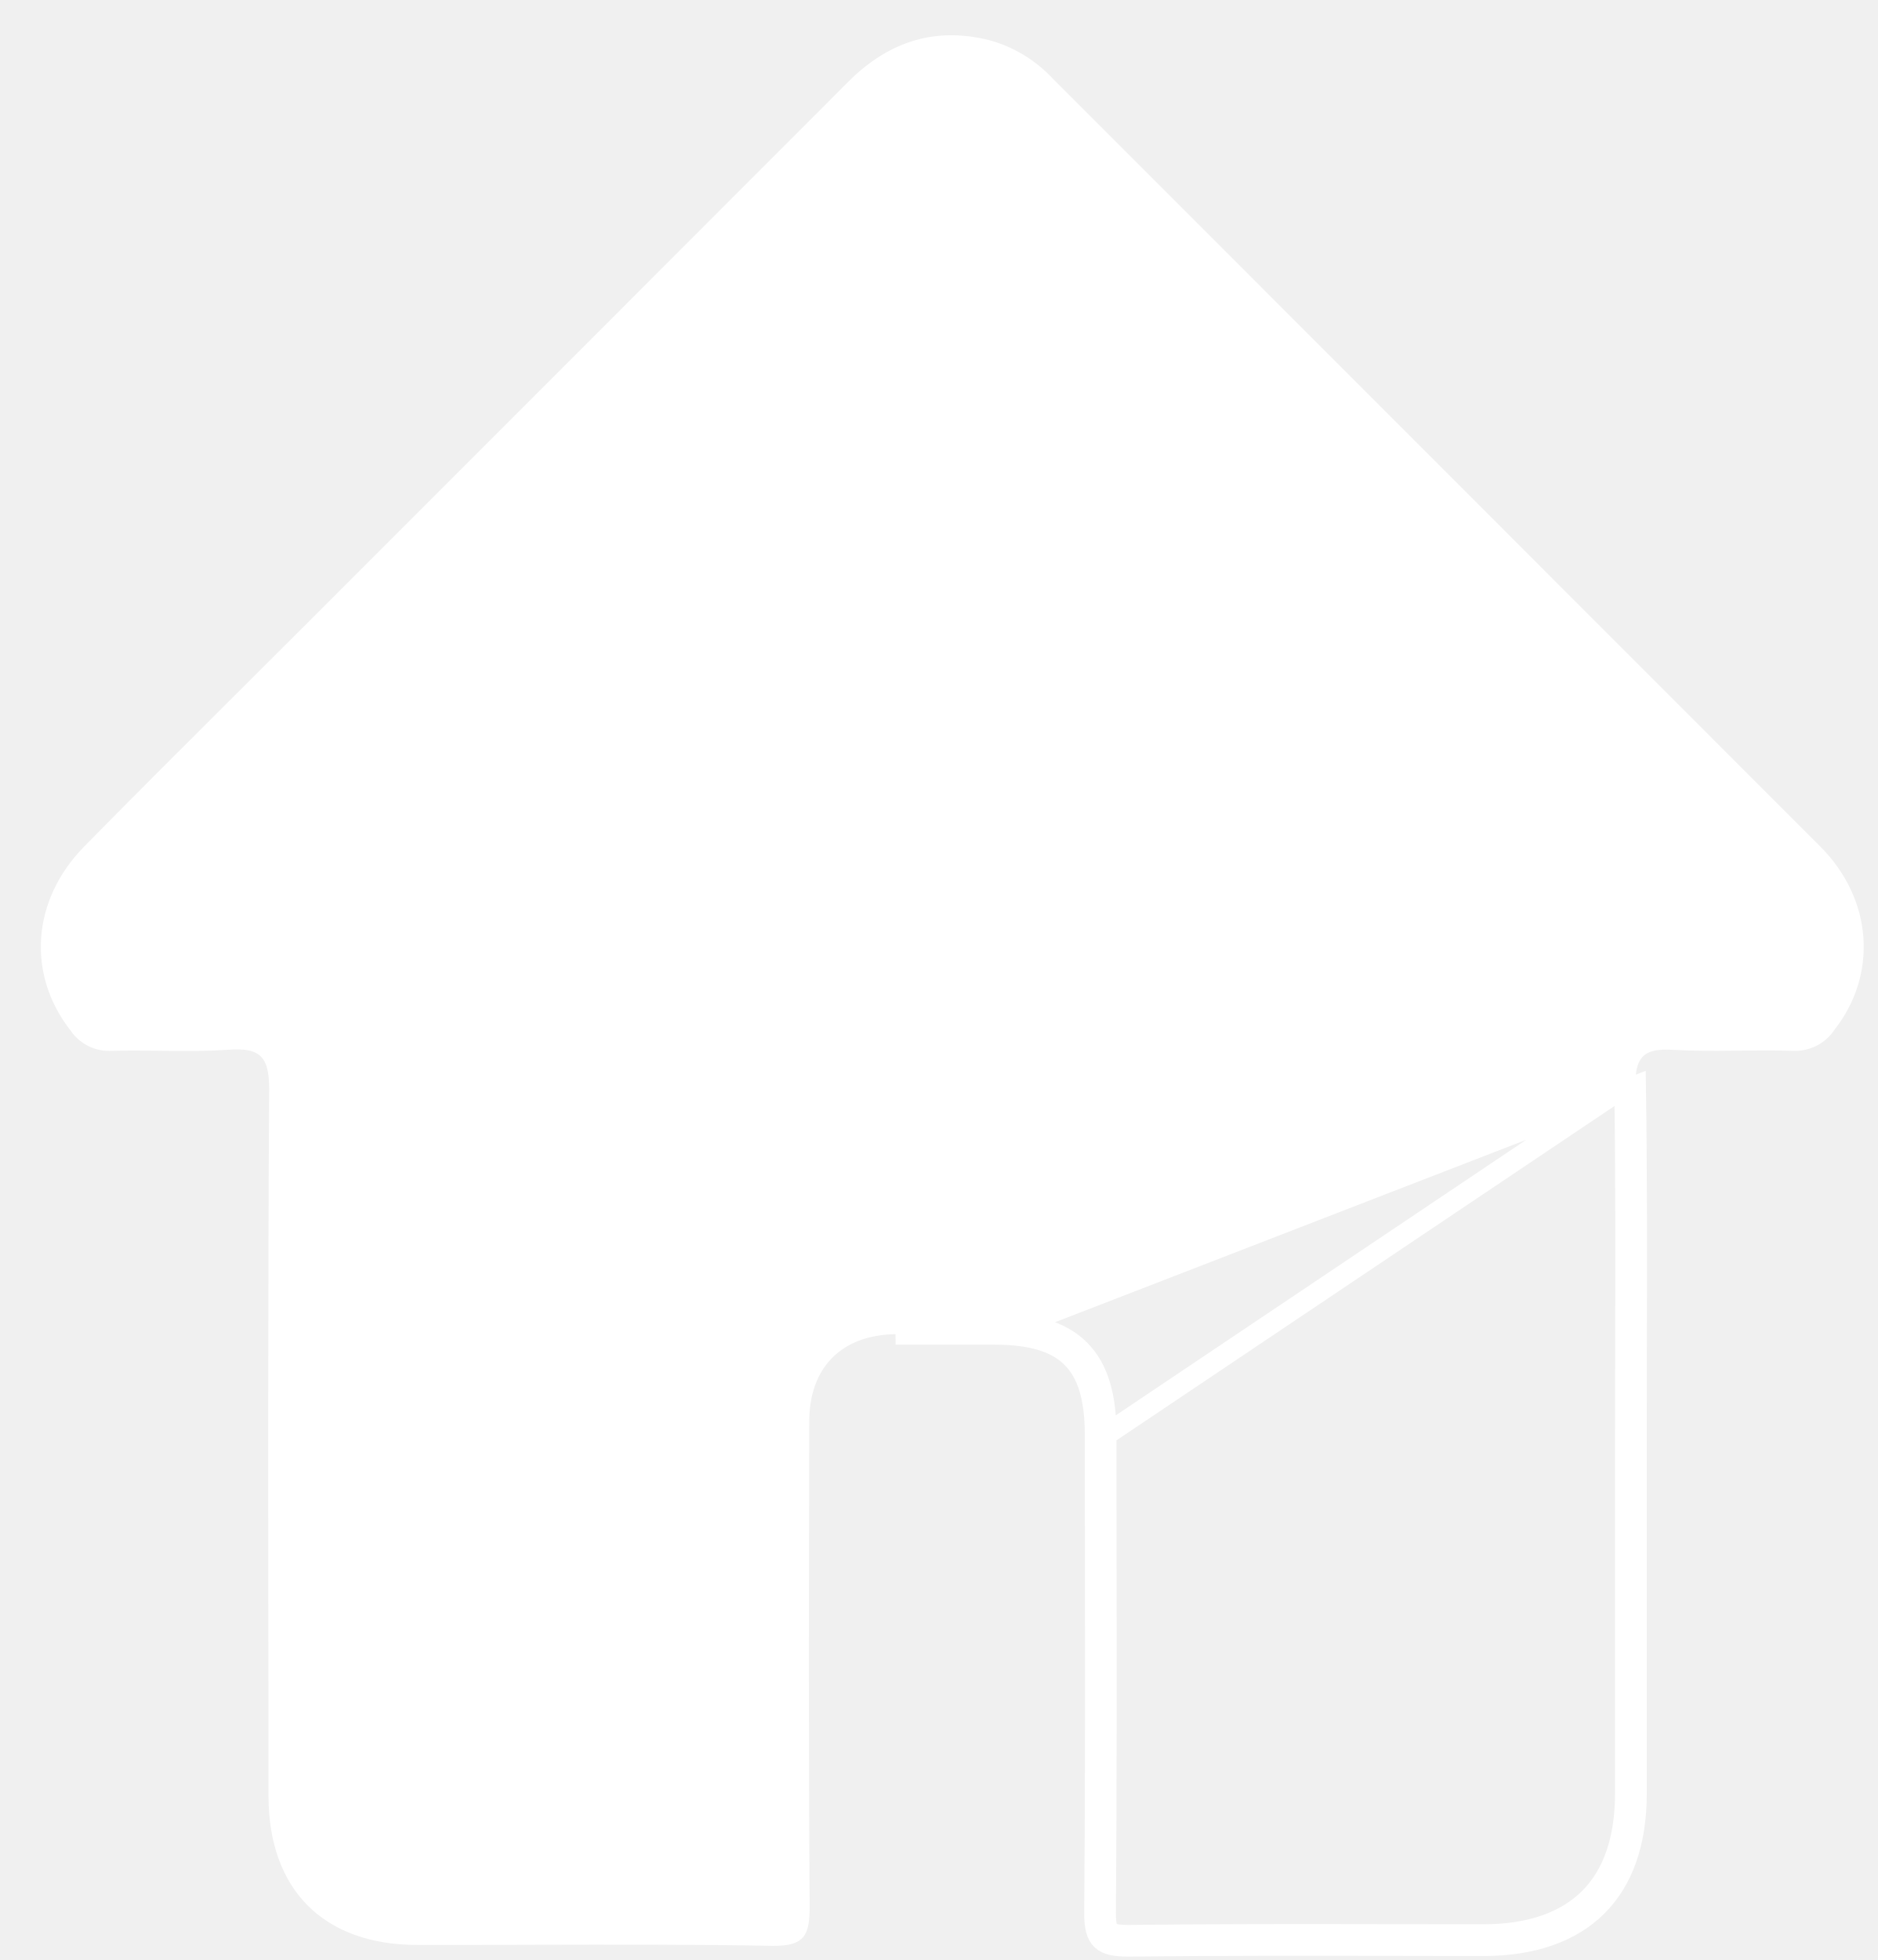
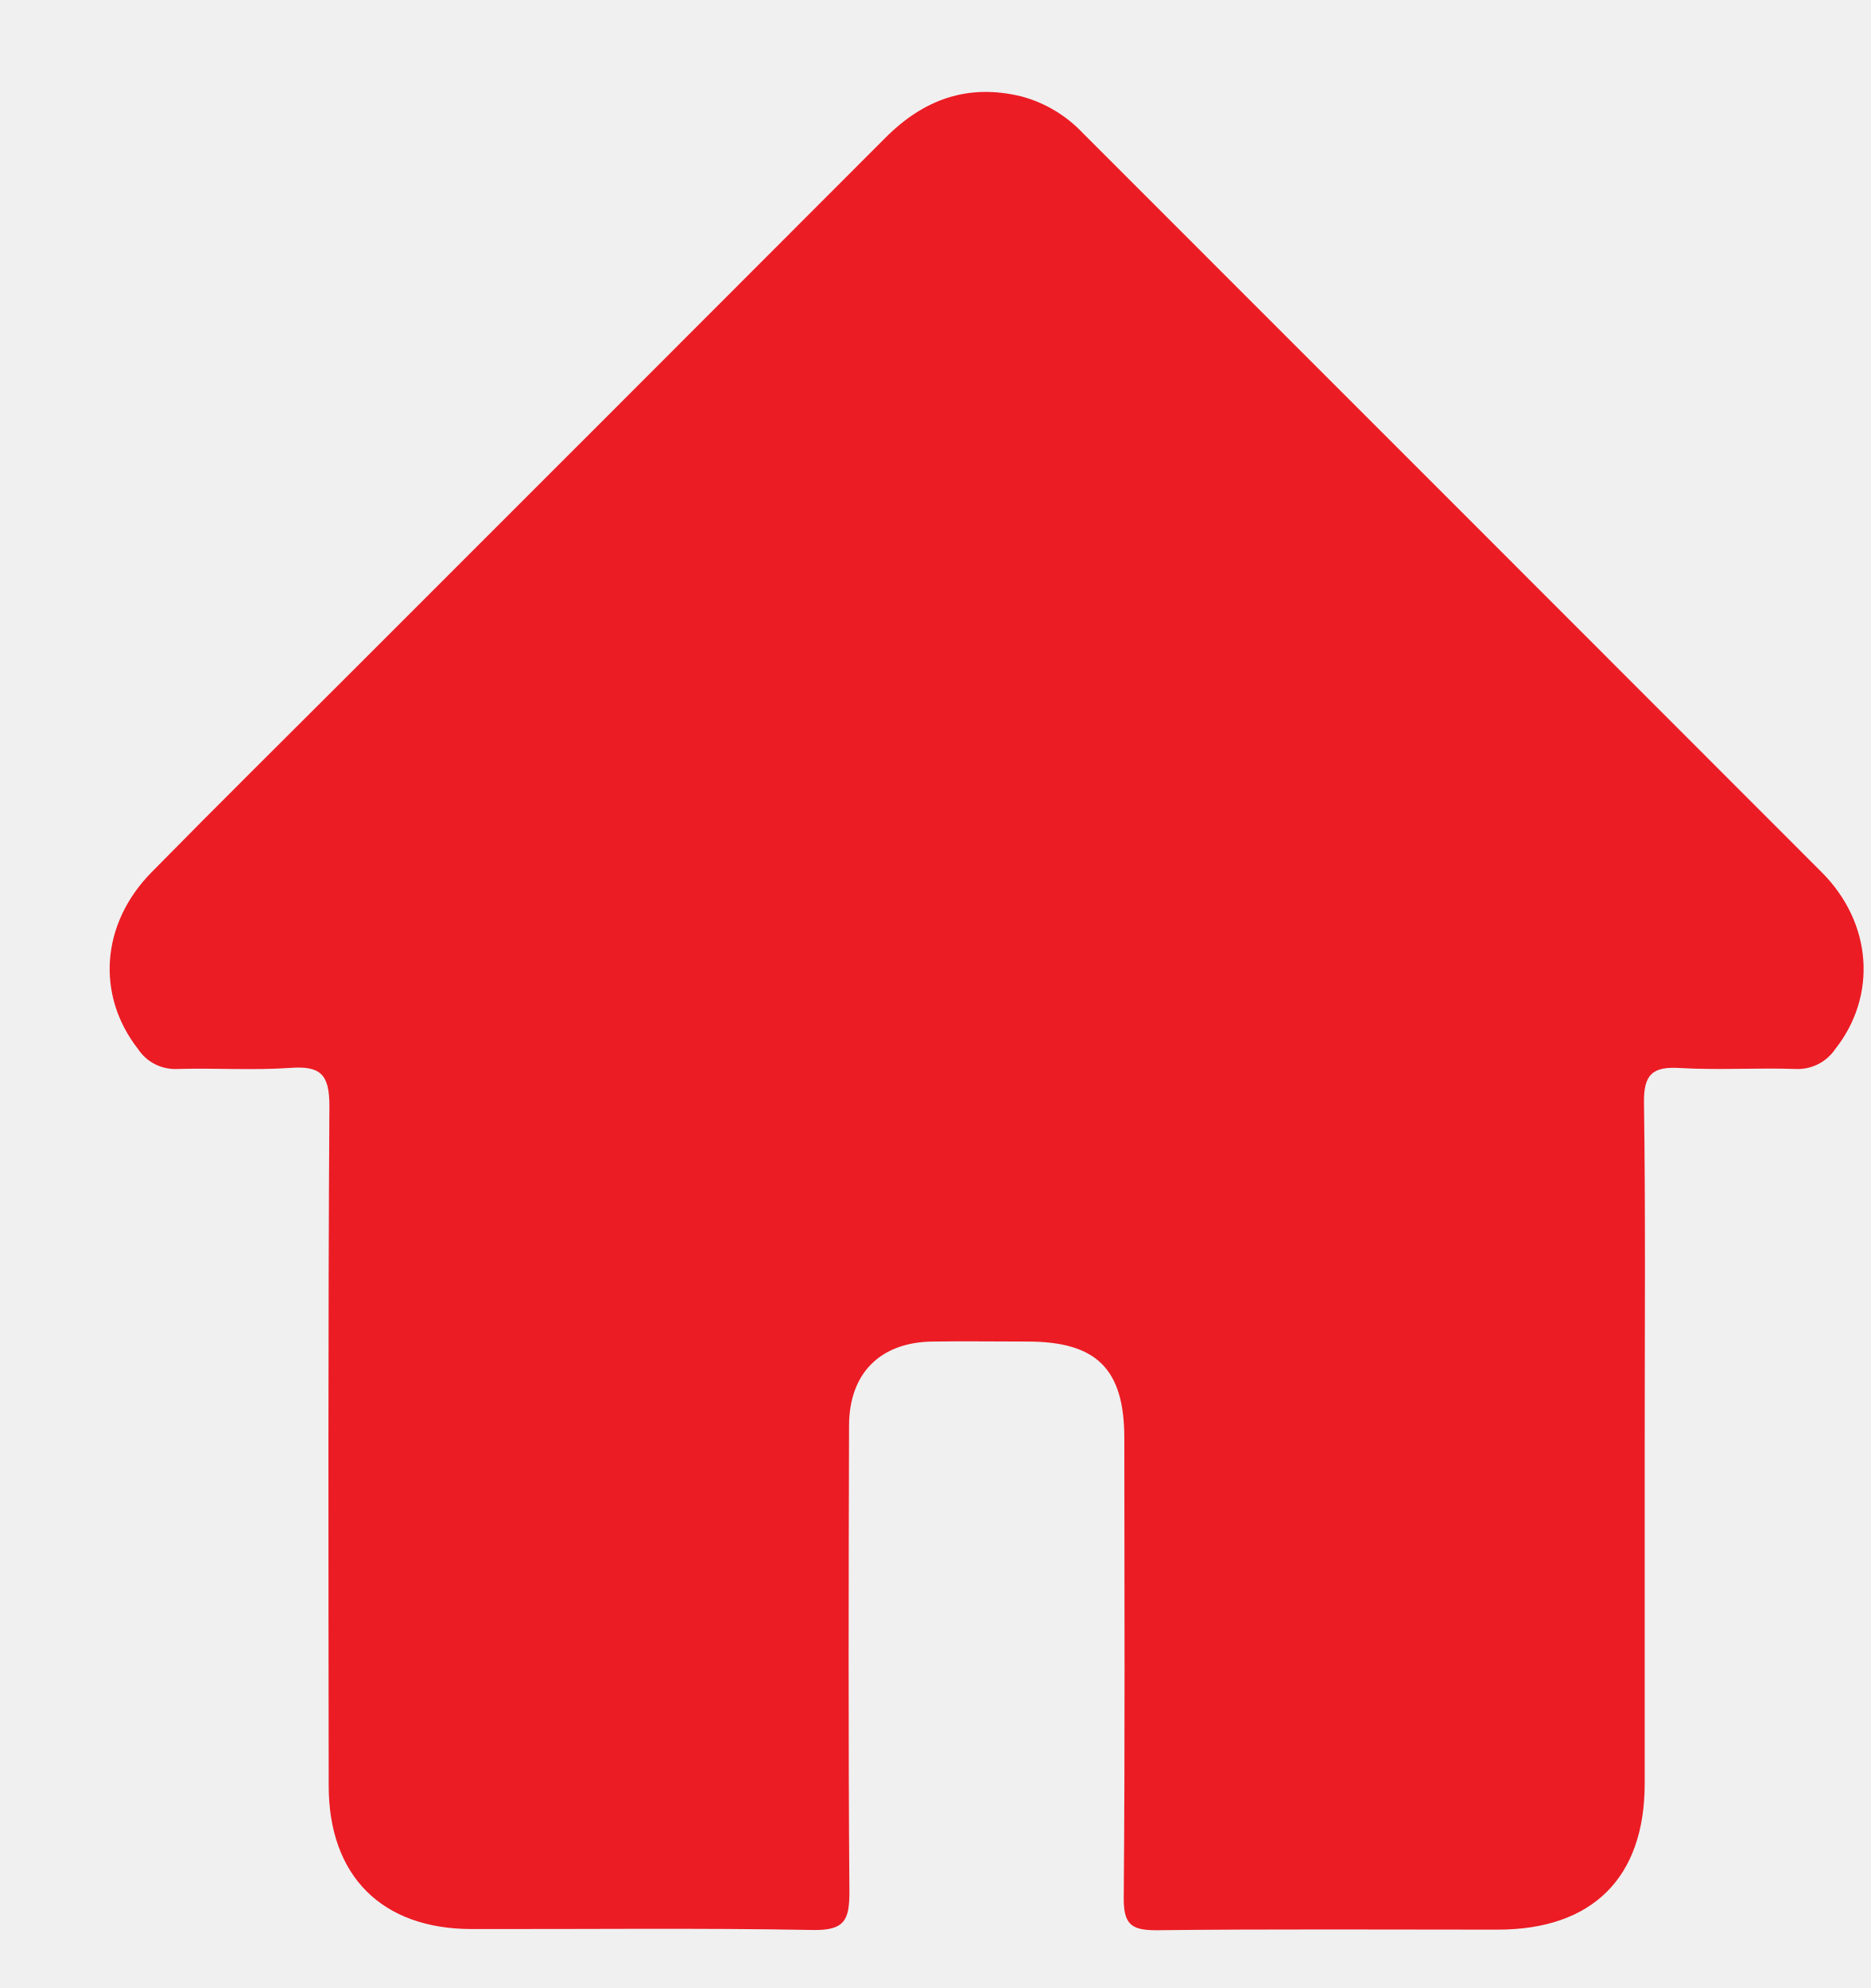
- <svg xmlns="http://www.w3.org/2000/svg" width="23" height="24" viewBox="0 0 23 24" fill="none">
-   <path d="M12.188 16.336C13.066 16.338 13.416 16.688 13.416 17.568C13.416 18.002 13.417 18.436 13.417 18.869C13.419 20.387 13.421 21.905 13.409 23.422C13.406 23.755 13.506 23.829 13.82 23.829C14.89 23.817 15.96 23.819 17.03 23.82C17.41 23.821 17.79 23.822 18.169 23.822C19.374 23.82 20.04 23.163 20.04 21.964V17.696C20.04 17.304 20.04 16.912 20.041 16.52C20.044 15.449 20.046 14.376 20.03 13.3L12.188 16.336ZM12.188 16.336C12.053 16.336 11.917 16.336 11.782 16.335M12.188 16.336L11.782 16.335M11.782 16.335C11.511 16.334 11.24 16.332 10.969 16.336L11.782 16.335ZM19.901 13.302C19.917 14.377 19.914 15.448 19.912 16.519C19.911 16.911 19.91 17.303 19.91 17.696V17.704V17.712V17.721V17.729V17.737V17.746V17.754V17.762V17.771V17.779V17.788V17.796V17.804V17.812V17.821V17.829V17.837V17.846V17.854V17.863V17.871V17.879V17.887V17.896V17.904V17.913V17.921V17.929V17.938V17.946V17.954V17.962V17.971V17.979V17.988V17.996V18.004V18.013V18.021V18.029V18.038V18.046V18.054V18.063V18.071V18.079V18.088V18.096V18.104V18.113V18.121V18.129V18.138V18.146V18.154V18.163V18.171V18.179V18.188V18.196V18.204V18.213V18.221V18.229V18.238V18.246V18.254V18.263V18.271V18.279V18.288V18.296V18.304V18.313V18.321V18.329V18.338V18.346V18.354V18.363V18.371V18.379V18.388V18.396V18.404V18.413V18.421V18.429V18.438V18.446V18.454V18.463V18.471V18.48V18.488V18.496V18.505V18.513V18.521V18.529V18.538V18.546V18.555V18.563V18.571V18.579V18.588V18.596V18.605V18.613V18.621V18.63V18.638V18.646V18.654V18.663V18.671V18.68V18.688V18.696V18.705V18.713V18.721V18.73V18.738V18.746V18.755V18.763V18.771V18.78V18.788V18.796V18.805V18.813V18.821V18.83V18.838V18.846V18.855V18.863V18.871V18.88V18.888V18.896V18.905V18.913V18.921V18.93V18.938V18.946V18.955V18.963V18.971V18.98V18.988V18.996V19.005V19.013V19.021V19.03V19.038V19.046V19.055V19.063V19.071V19.08V19.088V19.096V19.105V19.113V19.121V19.13V19.138V19.146V19.155V19.163V19.171V19.18V19.188V19.196V19.205V19.213V19.221V19.23V19.238V19.247V19.255V19.263V19.271V19.28V19.288V19.297V19.305V19.313V19.322V19.33V19.338V19.346V19.355V19.363V19.372V19.38V19.388V19.396V19.405V19.413V19.422V19.43V19.438V19.447V19.455V19.463V19.471V19.48V19.488V19.497V19.505V19.513V19.522V19.53V19.538V19.547V19.555V19.563V19.572V19.58V19.588V19.597V19.605V19.613V19.622V19.63V19.638V19.647V19.655V19.663V19.672V19.68V19.688V19.697V19.705V19.713V19.722V19.73V19.738V19.747V19.755V19.763V19.772V19.78V19.788V19.797V19.805V19.813V19.822V19.83V19.838V19.847V19.855V19.863V19.872V19.88V19.888V19.897V19.905V19.913V19.922V19.93V19.938V19.947V19.955V19.963V19.972V19.98V19.988V19.997V20.005V20.013V20.022V20.03V20.038V20.047V20.055V20.063V20.072V20.08V20.088V20.097V20.105V20.113V20.122V20.13V20.138V20.147V20.155V20.163V20.172V20.18V20.188V20.197V20.205V20.213V20.222V20.23V20.238V20.247V20.255V20.264V20.272V20.28V20.288V20.297V20.305V20.314V20.322V20.33V20.338V20.347V20.355V20.363V20.372V20.38V20.389V20.397V20.405V20.413V20.422V20.43V20.439V20.447V20.455V20.463V20.472V20.48V20.488V20.497V20.505V20.514V20.522V20.53V20.538V20.547V20.555V20.564V20.572V20.58V20.588V20.597V20.605V20.614V20.622V20.63V20.639V20.647V20.655V20.664V20.672V20.68V20.689V20.697V20.705V20.714V20.722V20.73V20.739V20.747V20.755V20.764V20.772V20.78V20.789V20.797V20.805V20.814V20.822V20.83V20.839V20.847V20.855V20.864V20.872V20.88V20.889V20.897V20.905V20.914V20.922V20.93V20.939V20.947V20.955V20.964V20.972V20.98V20.989V20.997V21.005V21.014V21.022V21.03V21.039V21.047V21.055V21.064V21.072V21.08V21.089V21.097V21.105V21.114V21.122V21.13V21.139V21.147V21.155V21.164V21.172V21.18V21.189V21.197V21.205V21.214V21.222V21.23V21.239V21.247V21.255V21.264V21.272V21.28V21.289V21.297V21.305V21.314V21.322V21.33V21.339V21.347V21.355V21.364V21.372V21.38V21.389V21.397V21.405V21.414V21.422V21.43V21.439V21.447V21.455V21.464V21.472V21.48V21.489V21.497V21.505V21.514V21.522V21.53V21.539V21.547V21.555V21.564V21.572V21.58V21.589V21.597V21.605V21.614V21.622V21.63V21.639V21.647V21.655V21.664V21.672V21.68V21.689V21.697V21.705V21.714V21.722V21.73V21.739V21.747V21.755V21.764V21.772V21.78V21.789V21.797V21.805V21.814V21.822V21.83V21.839V21.847V21.855V21.864V21.872V21.88V21.889V21.897V21.905V21.914V21.922V21.93V21.939V21.947V21.955V21.964C19.91 22.54 19.751 22.967 19.465 23.25C19.179 23.533 18.749 23.692 18.169 23.692C17.79 23.692 17.411 23.692 17.031 23.691C15.961 23.689 14.89 23.688 13.819 23.7C13.662 23.7 13.608 23.678 13.584 23.656C13.564 23.637 13.537 23.587 13.538 23.423C13.55 21.905 13.548 20.387 13.546 18.869C13.546 18.435 13.546 18.002 13.545 17.568L19.901 13.302ZM20.037 12.839C19.923 12.949 19.898 13.116 19.901 13.302L13.545 17.568C13.545 17.115 13.456 16.765 13.223 16.531C12.99 16.297 12.64 16.208 12.188 16.207H12.188C12.054 16.207 11.919 16.206 11.784 16.206C11.512 16.204 11.239 16.203 10.967 16.207L10.966 16.207C10.61 16.213 10.31 16.323 10.1 16.536C9.889 16.749 9.782 17.05 9.782 17.408V17.409L9.782 17.409C9.778 19.387 9.773 21.365 9.787 23.345C9.787 23.43 9.783 23.495 9.774 23.544C9.765 23.593 9.751 23.62 9.738 23.636C9.714 23.665 9.655 23.7 9.462 23.697C8.483 23.679 7.503 23.682 6.524 23.684C6.053 23.686 5.582 23.687 5.111 23.686H5.111C4.564 23.686 4.144 23.525 3.862 23.243C3.58 22.961 3.419 22.542 3.418 21.994V21.994C3.418 21.808 3.418 21.622 3.418 21.436C3.414 18.735 3.41 16.036 3.426 13.338V13.337C3.426 13.132 3.4 12.953 3.28 12.839C3.159 12.724 2.98 12.711 2.787 12.725C2.557 12.741 2.324 12.741 2.088 12.739C2.045 12.738 2.003 12.738 1.961 12.737C1.766 12.735 1.568 12.732 1.371 12.738L1.371 12.738L1.365 12.738C1.288 12.743 1.21 12.728 1.14 12.693C1.071 12.659 1.011 12.606 0.968 12.541L0.969 12.541L0.962 12.533C0.472 11.905 0.521 11.068 1.126 10.454L1.126 10.454C1.738 9.831 2.357 9.215 2.976 8.598C3.211 8.364 3.446 8.13 3.681 7.895L3.681 7.895C5.943 5.635 8.203 3.373 10.463 1.111L10.463 1.11C10.923 0.645 11.44 0.461 12.072 0.614C12.351 0.688 12.603 0.84 12.8 1.051L12.8 1.051L12.803 1.054C15.935 4.186 19.068 7.32 22.2 10.454L22.2 10.454C22.807 11.06 22.854 11.912 22.365 12.531L22.365 12.531L22.359 12.54C22.316 12.605 22.256 12.657 22.186 12.692C22.117 12.726 22.039 12.742 21.961 12.738L21.961 12.738L21.958 12.738C21.738 12.73 21.518 12.733 21.302 12.735C21.274 12.735 21.247 12.736 21.22 12.736C20.977 12.739 20.736 12.739 20.497 12.726C20.319 12.715 20.151 12.73 20.037 12.839Z" fill="white" stroke="white" stroke-width="0.259" />
+ <svg xmlns="http://www.w3.org/2000/svg" width="16" height="17" viewBox="0 0 16 17" fill="none">
+   <path d="M14.065 12.385C14.065 13.341 14.065 14.297 14.065 15.252C14.065 16.058 13.618 16.5 12.809 16.501C11.835 16.501 10.861 16.495 9.887 16.506C9.676 16.506 9.609 16.456 9.61 16.233C9.621 14.921 9.616 13.61 9.615 12.299C9.615 11.708 9.38 11.473 8.79 11.472C8.517 11.472 8.244 11.468 7.971 11.472C7.526 11.479 7.261 11.745 7.261 12.192C7.257 13.521 7.254 14.85 7.264 16.18C7.264 16.416 7.224 16.508 6.957 16.504C5.984 16.486 5.01 16.498 4.036 16.496C3.266 16.496 2.812 16.043 2.811 15.273C2.809 13.334 2.805 11.395 2.817 9.456C2.817 9.183 2.738 9.113 2.48 9.132C2.163 9.154 1.843 9.132 1.525 9.141C1.457 9.145 1.39 9.132 1.329 9.102C1.268 9.072 1.217 9.026 1.18 8.97C0.822 8.511 0.861 7.901 1.296 7.459C1.864 6.881 2.44 6.312 3.013 5.739C4.533 4.22 6.051 2.701 7.569 1.181C7.897 0.85 8.275 0.713 8.733 0.824C8.937 0.878 9.121 0.989 9.265 1.143C11.369 3.247 13.474 5.352 15.578 7.458C16.015 7.895 16.052 8.517 15.696 8.969C15.658 9.025 15.607 9.071 15.546 9.101C15.486 9.131 15.418 9.145 15.351 9.141C15.023 9.13 14.695 9.152 14.368 9.133C14.132 9.118 14.055 9.187 14.059 9.432C14.073 10.419 14.065 11.402 14.065 12.385Z" fill="#EC1C24" />
</svg>
